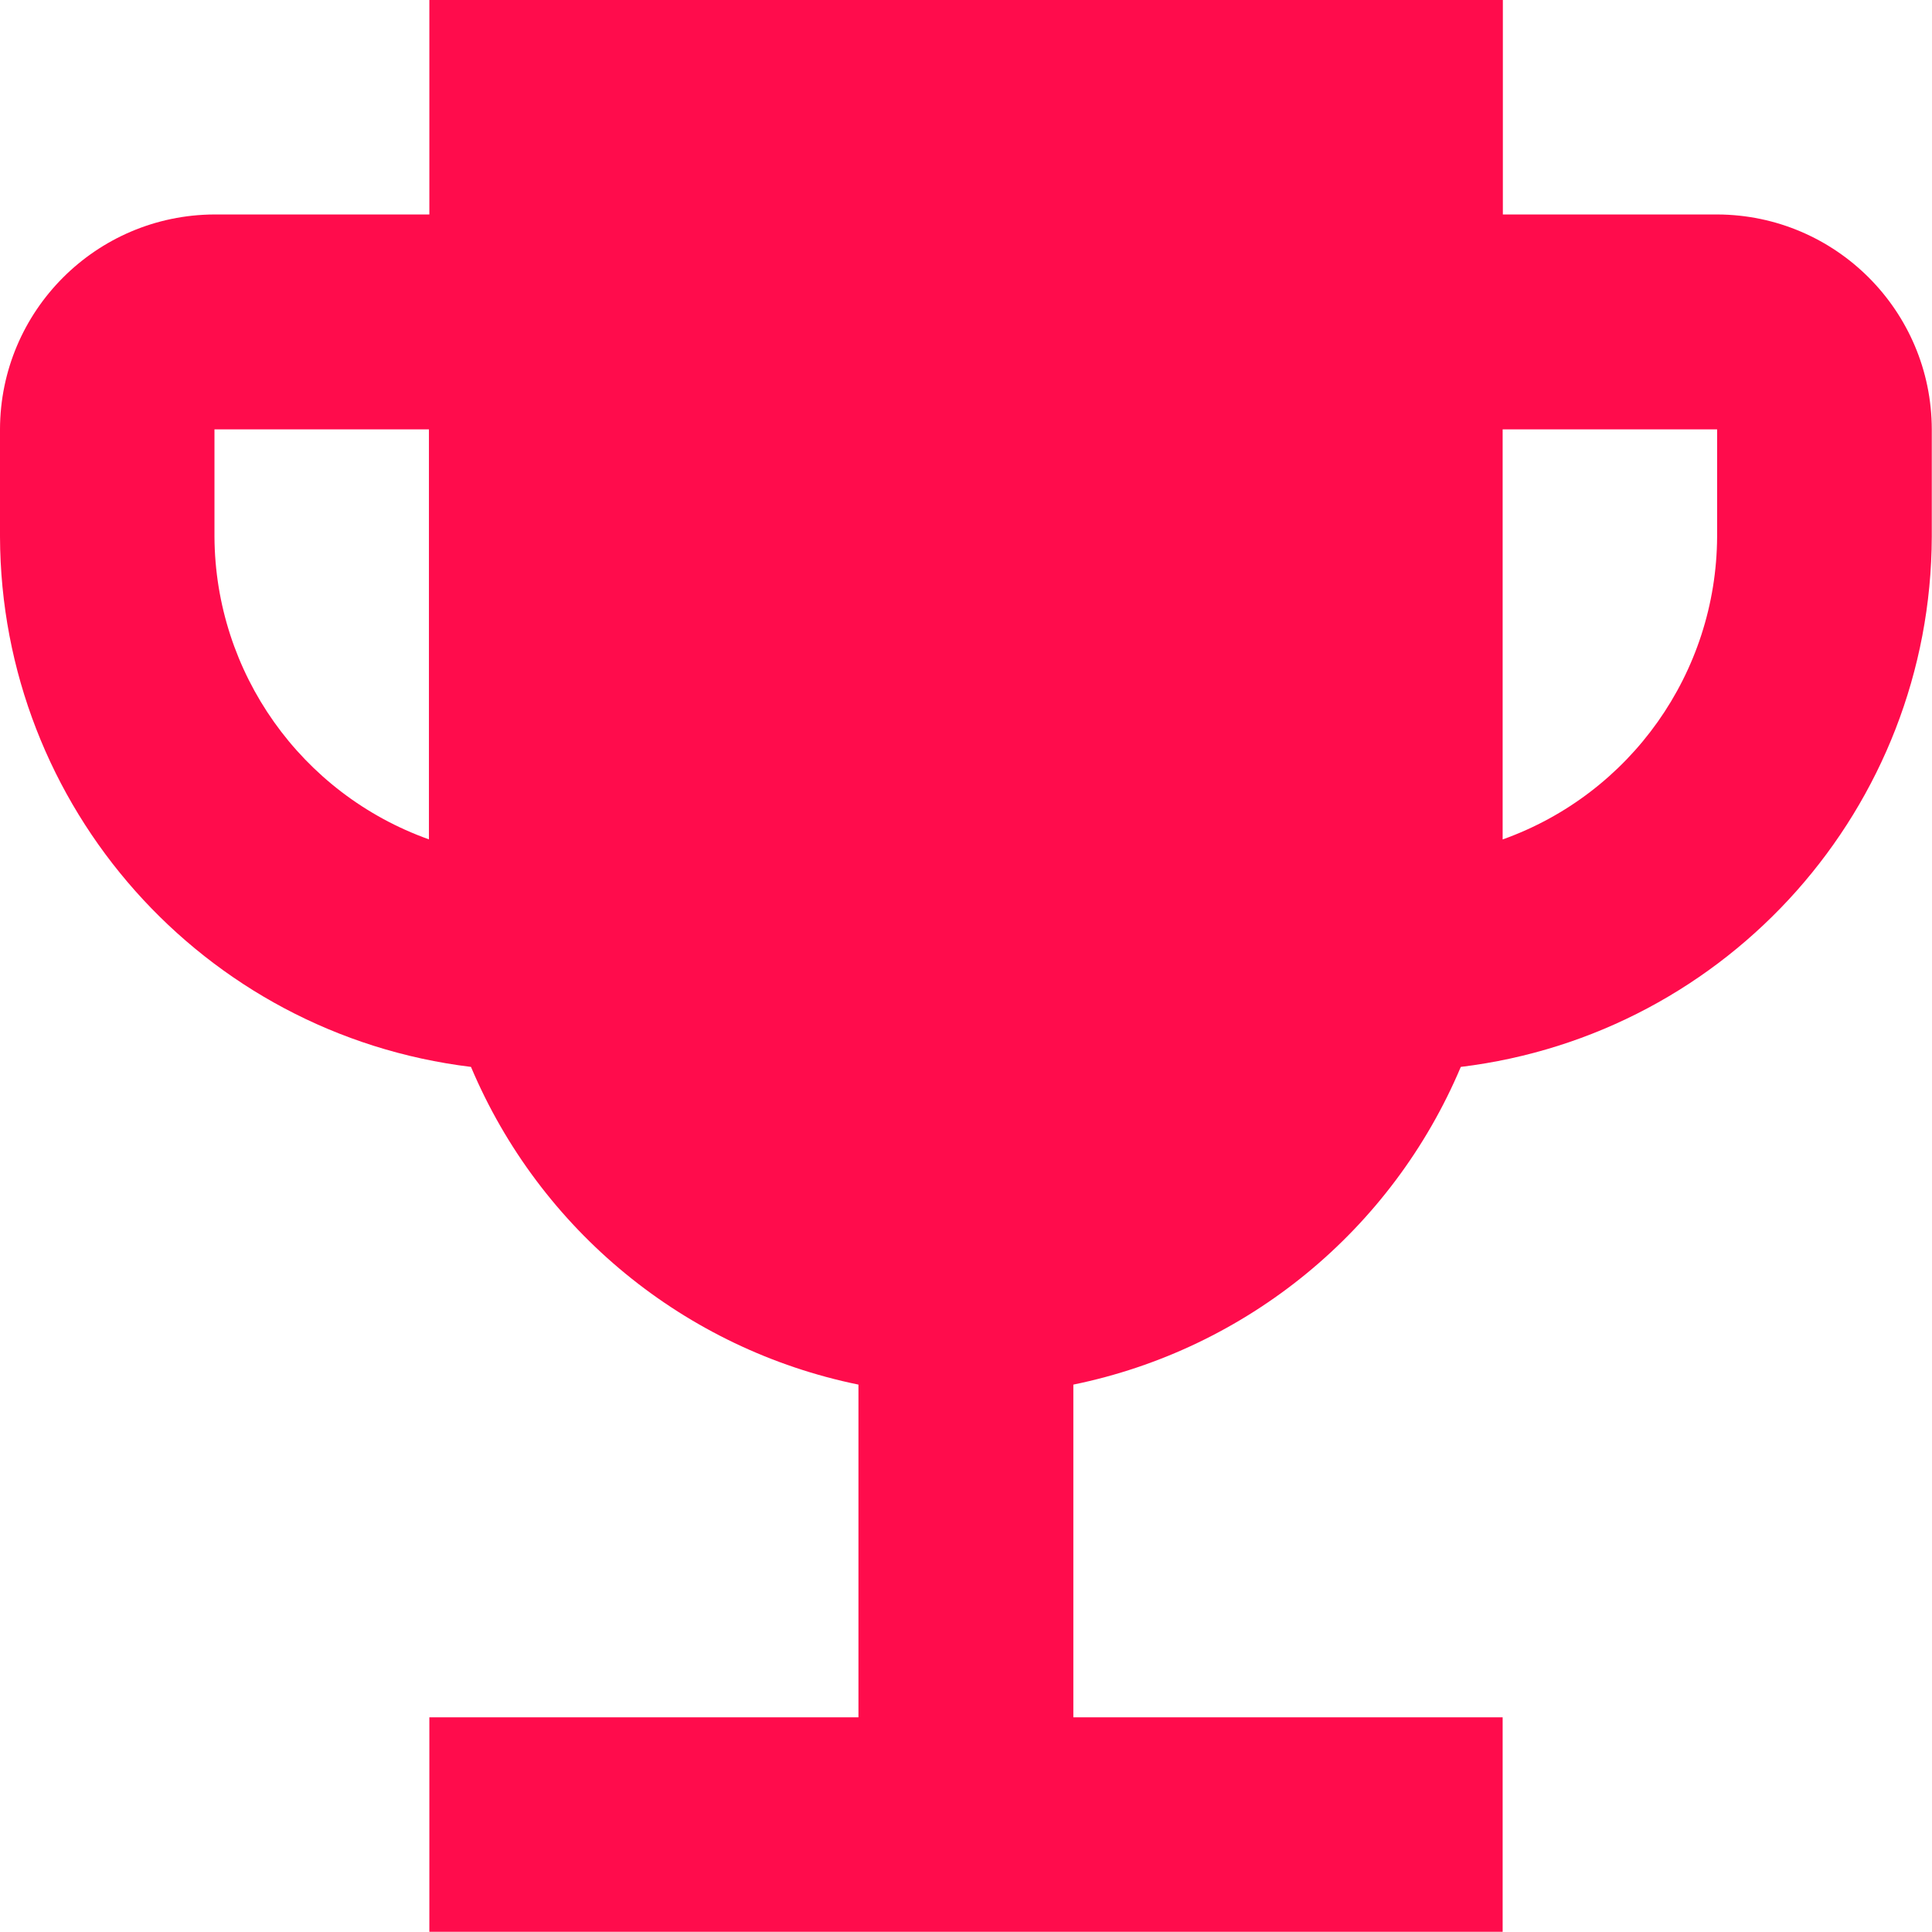
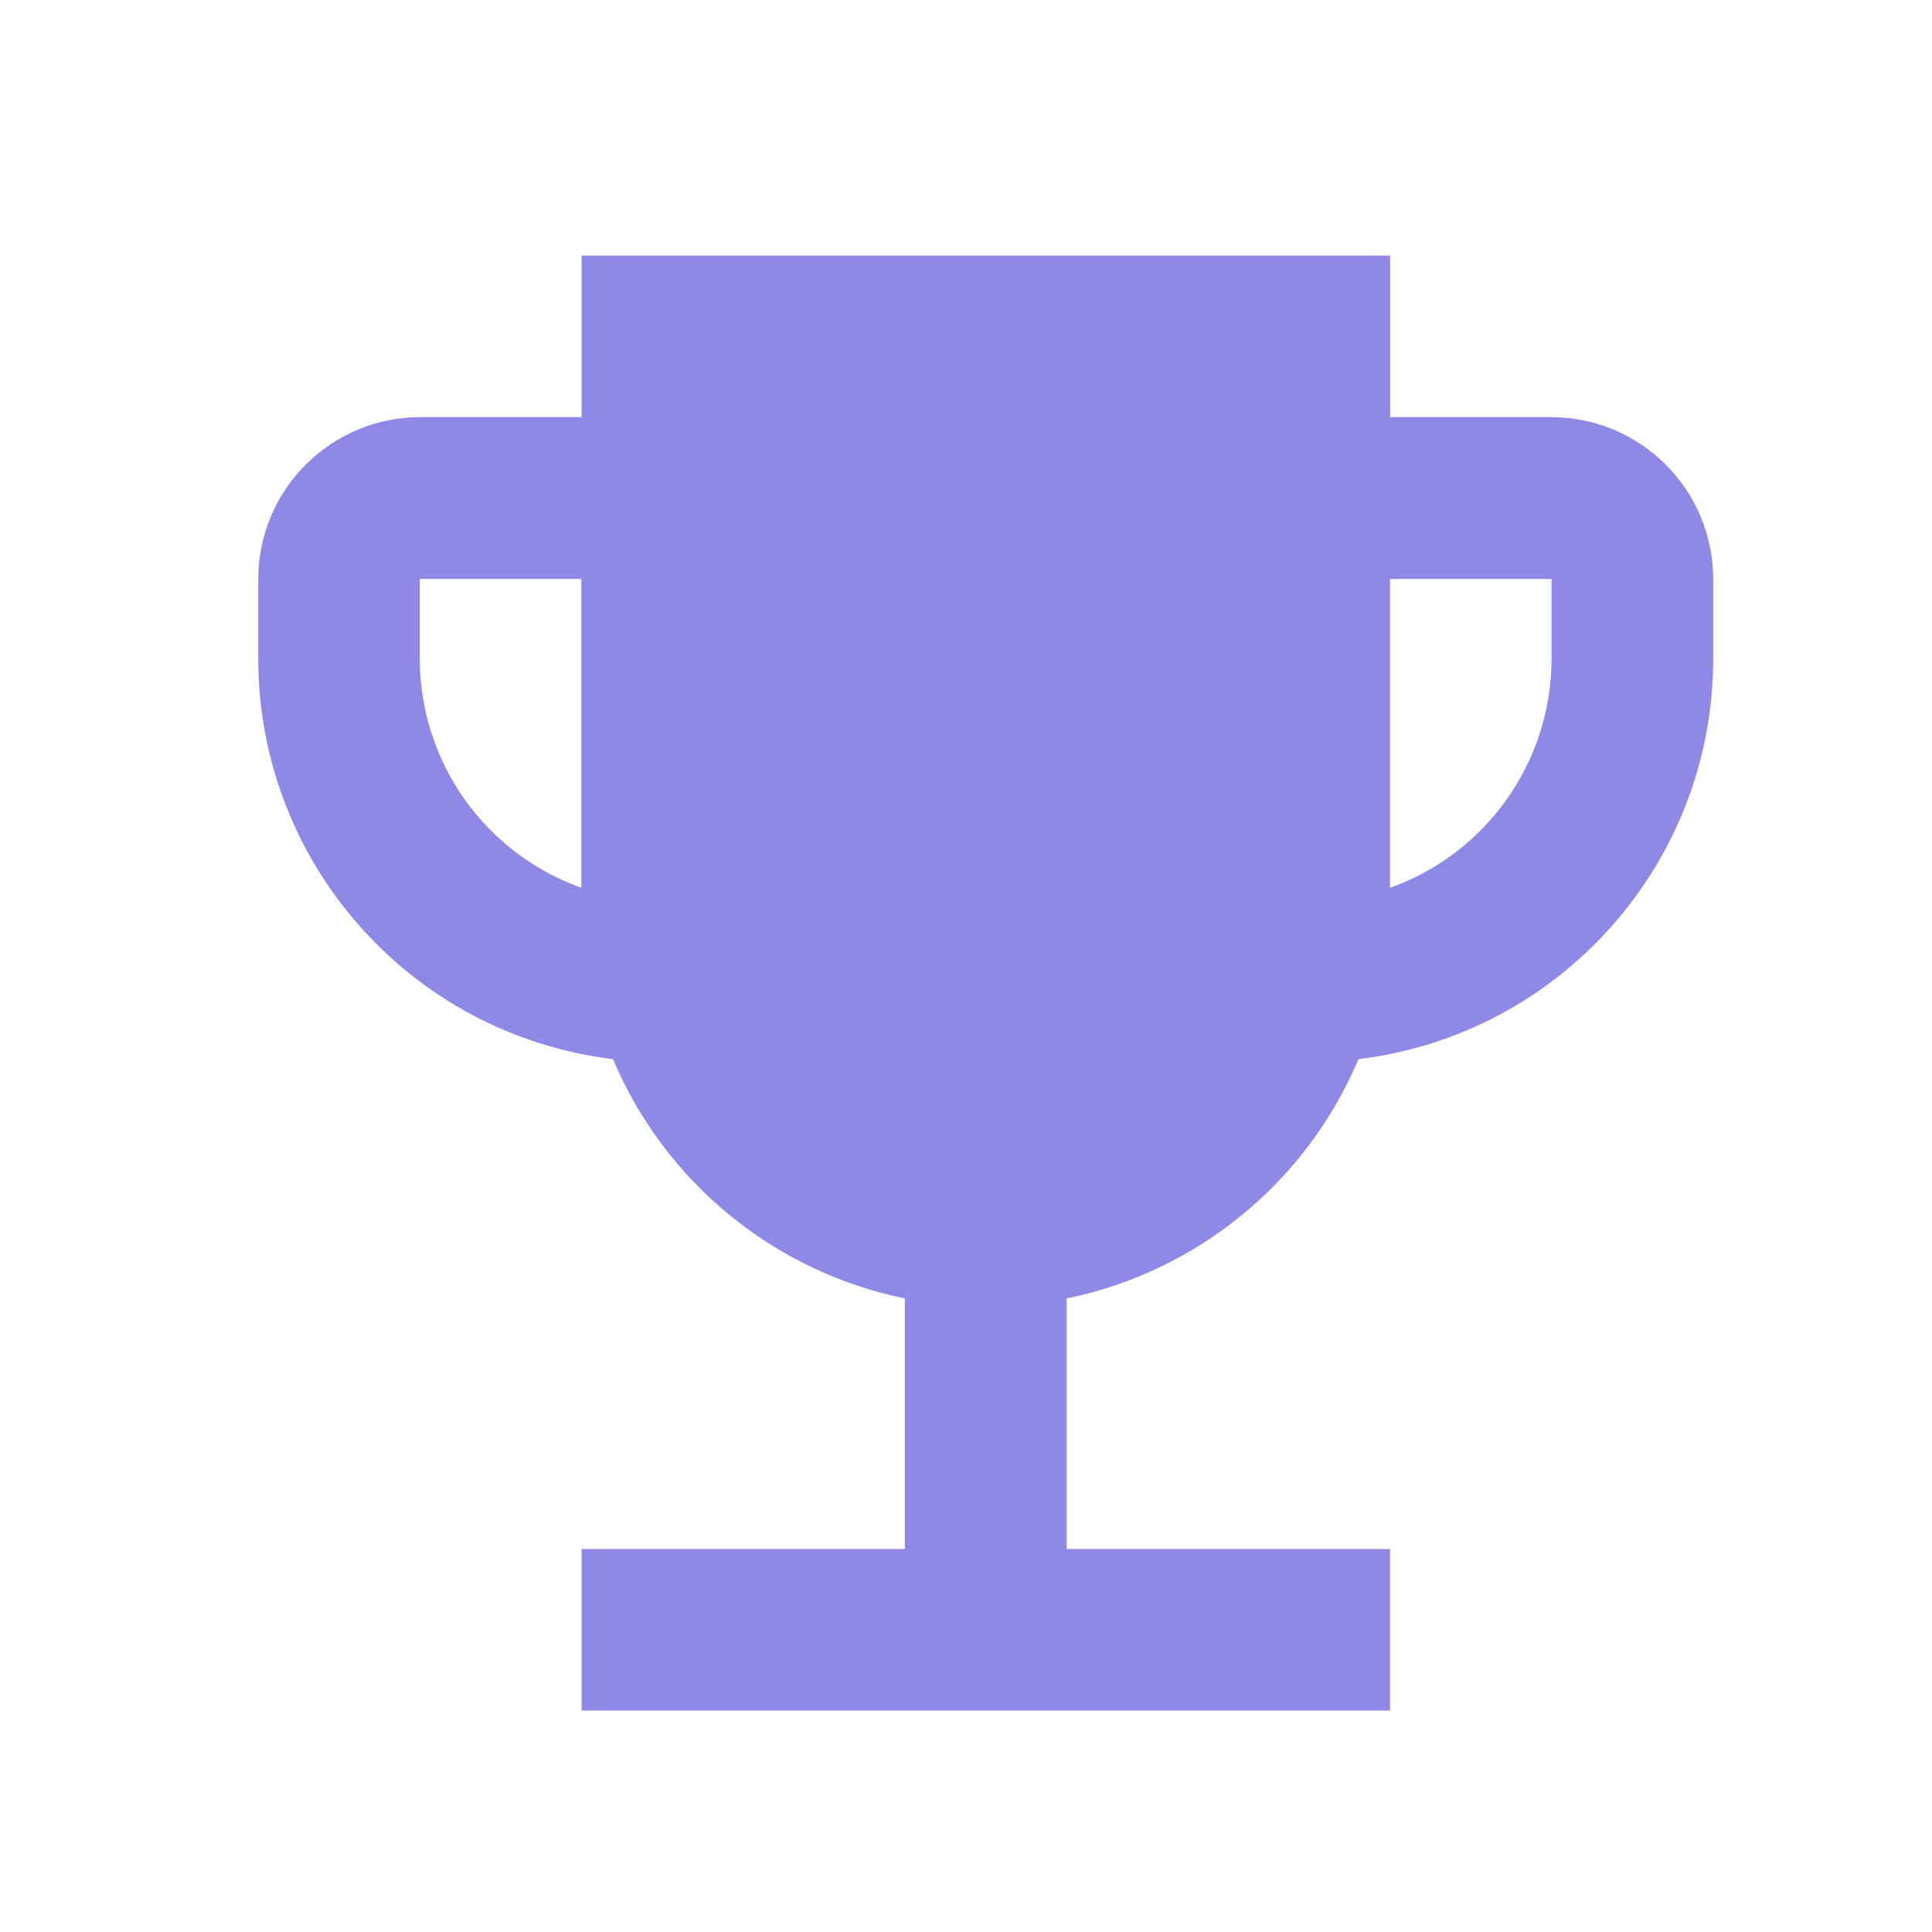
- <svg xmlns="http://www.w3.org/2000/svg" width="45.943" height="45.943" viewBox="0 0 45.943 45.943">
-   <path d="M43.838,8.1h-5.1V3H13.21V8.1H8.1A5.12,5.12,0,0,0,3,13.21v2.552A12.74,12.74,0,0,0,14.2,28.371a12.786,12.786,0,0,0,9.214,7.555v7.912H13.21v5.1H38.733v-5.1H28.524V35.926a12.786,12.786,0,0,0,9.214-7.555,12.74,12.74,0,0,0,11.2-12.609V13.21A5.12,5.12,0,0,0,43.838,8.1ZM8.1,15.762V13.21h5.1v9.75A7.684,7.684,0,0,1,8.1,15.762Zm35.733,0a7.684,7.684,0,0,1-5.1,7.2V13.21h5.1Z" transform="translate(-3 -3)" fill="#ff0c4c" />
+ <svg xmlns="http://www.w3.org/2000/svg" width="61" height="61" viewBox="0 0 61 61">
+   <g transform="translate(0.033 0)">
+     <rect width="61" height="61" transform="translate(-0.033 0)" fill="none" />
+     <path d="M43.838,8.1h-5.1V3H13.21V8.1H8.1A5.12,5.12,0,0,0,3,13.21v2.552A12.74,12.74,0,0,0,14.2,28.371a12.786,12.786,0,0,0,9.214,7.555v7.912H13.21v5.1H38.733v-5.1H28.524V35.926a12.786,12.786,0,0,0,9.214-7.555,12.74,12.74,0,0,0,11.2-12.609V13.21A5.12,5.12,0,0,0,43.838,8.1ZM8.1,15.762V13.21h5.1v9.75A7.684,7.684,0,0,1,8.1,15.762Zm35.733,0a7.684,7.684,0,0,1-5.1,7.2V13.21h5.1Z" transform="translate(5.121 5.07)" fill="#9088e6" />
+   </g>
</svg>
